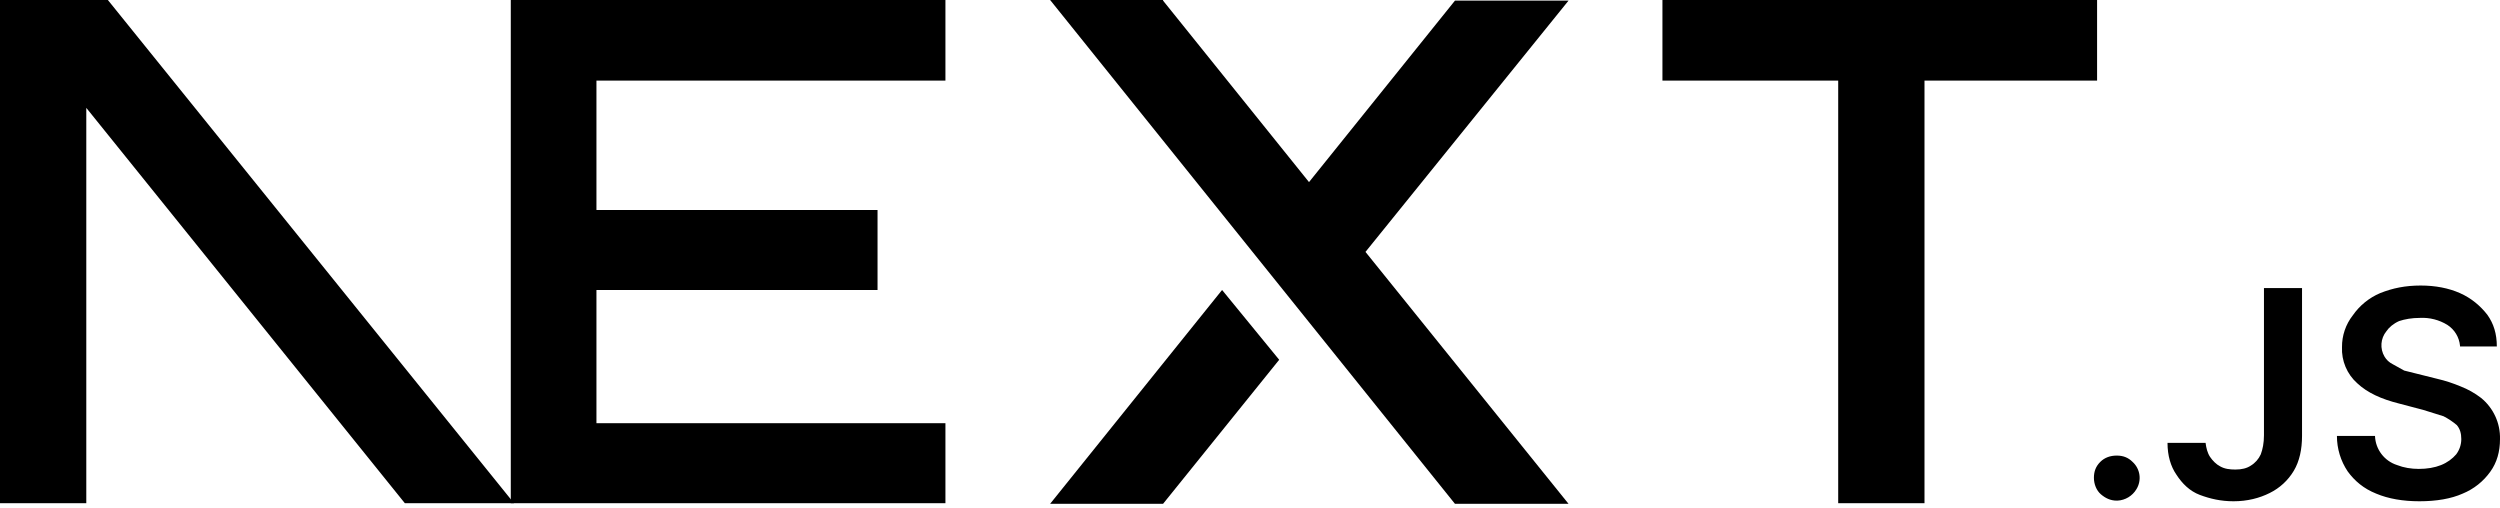
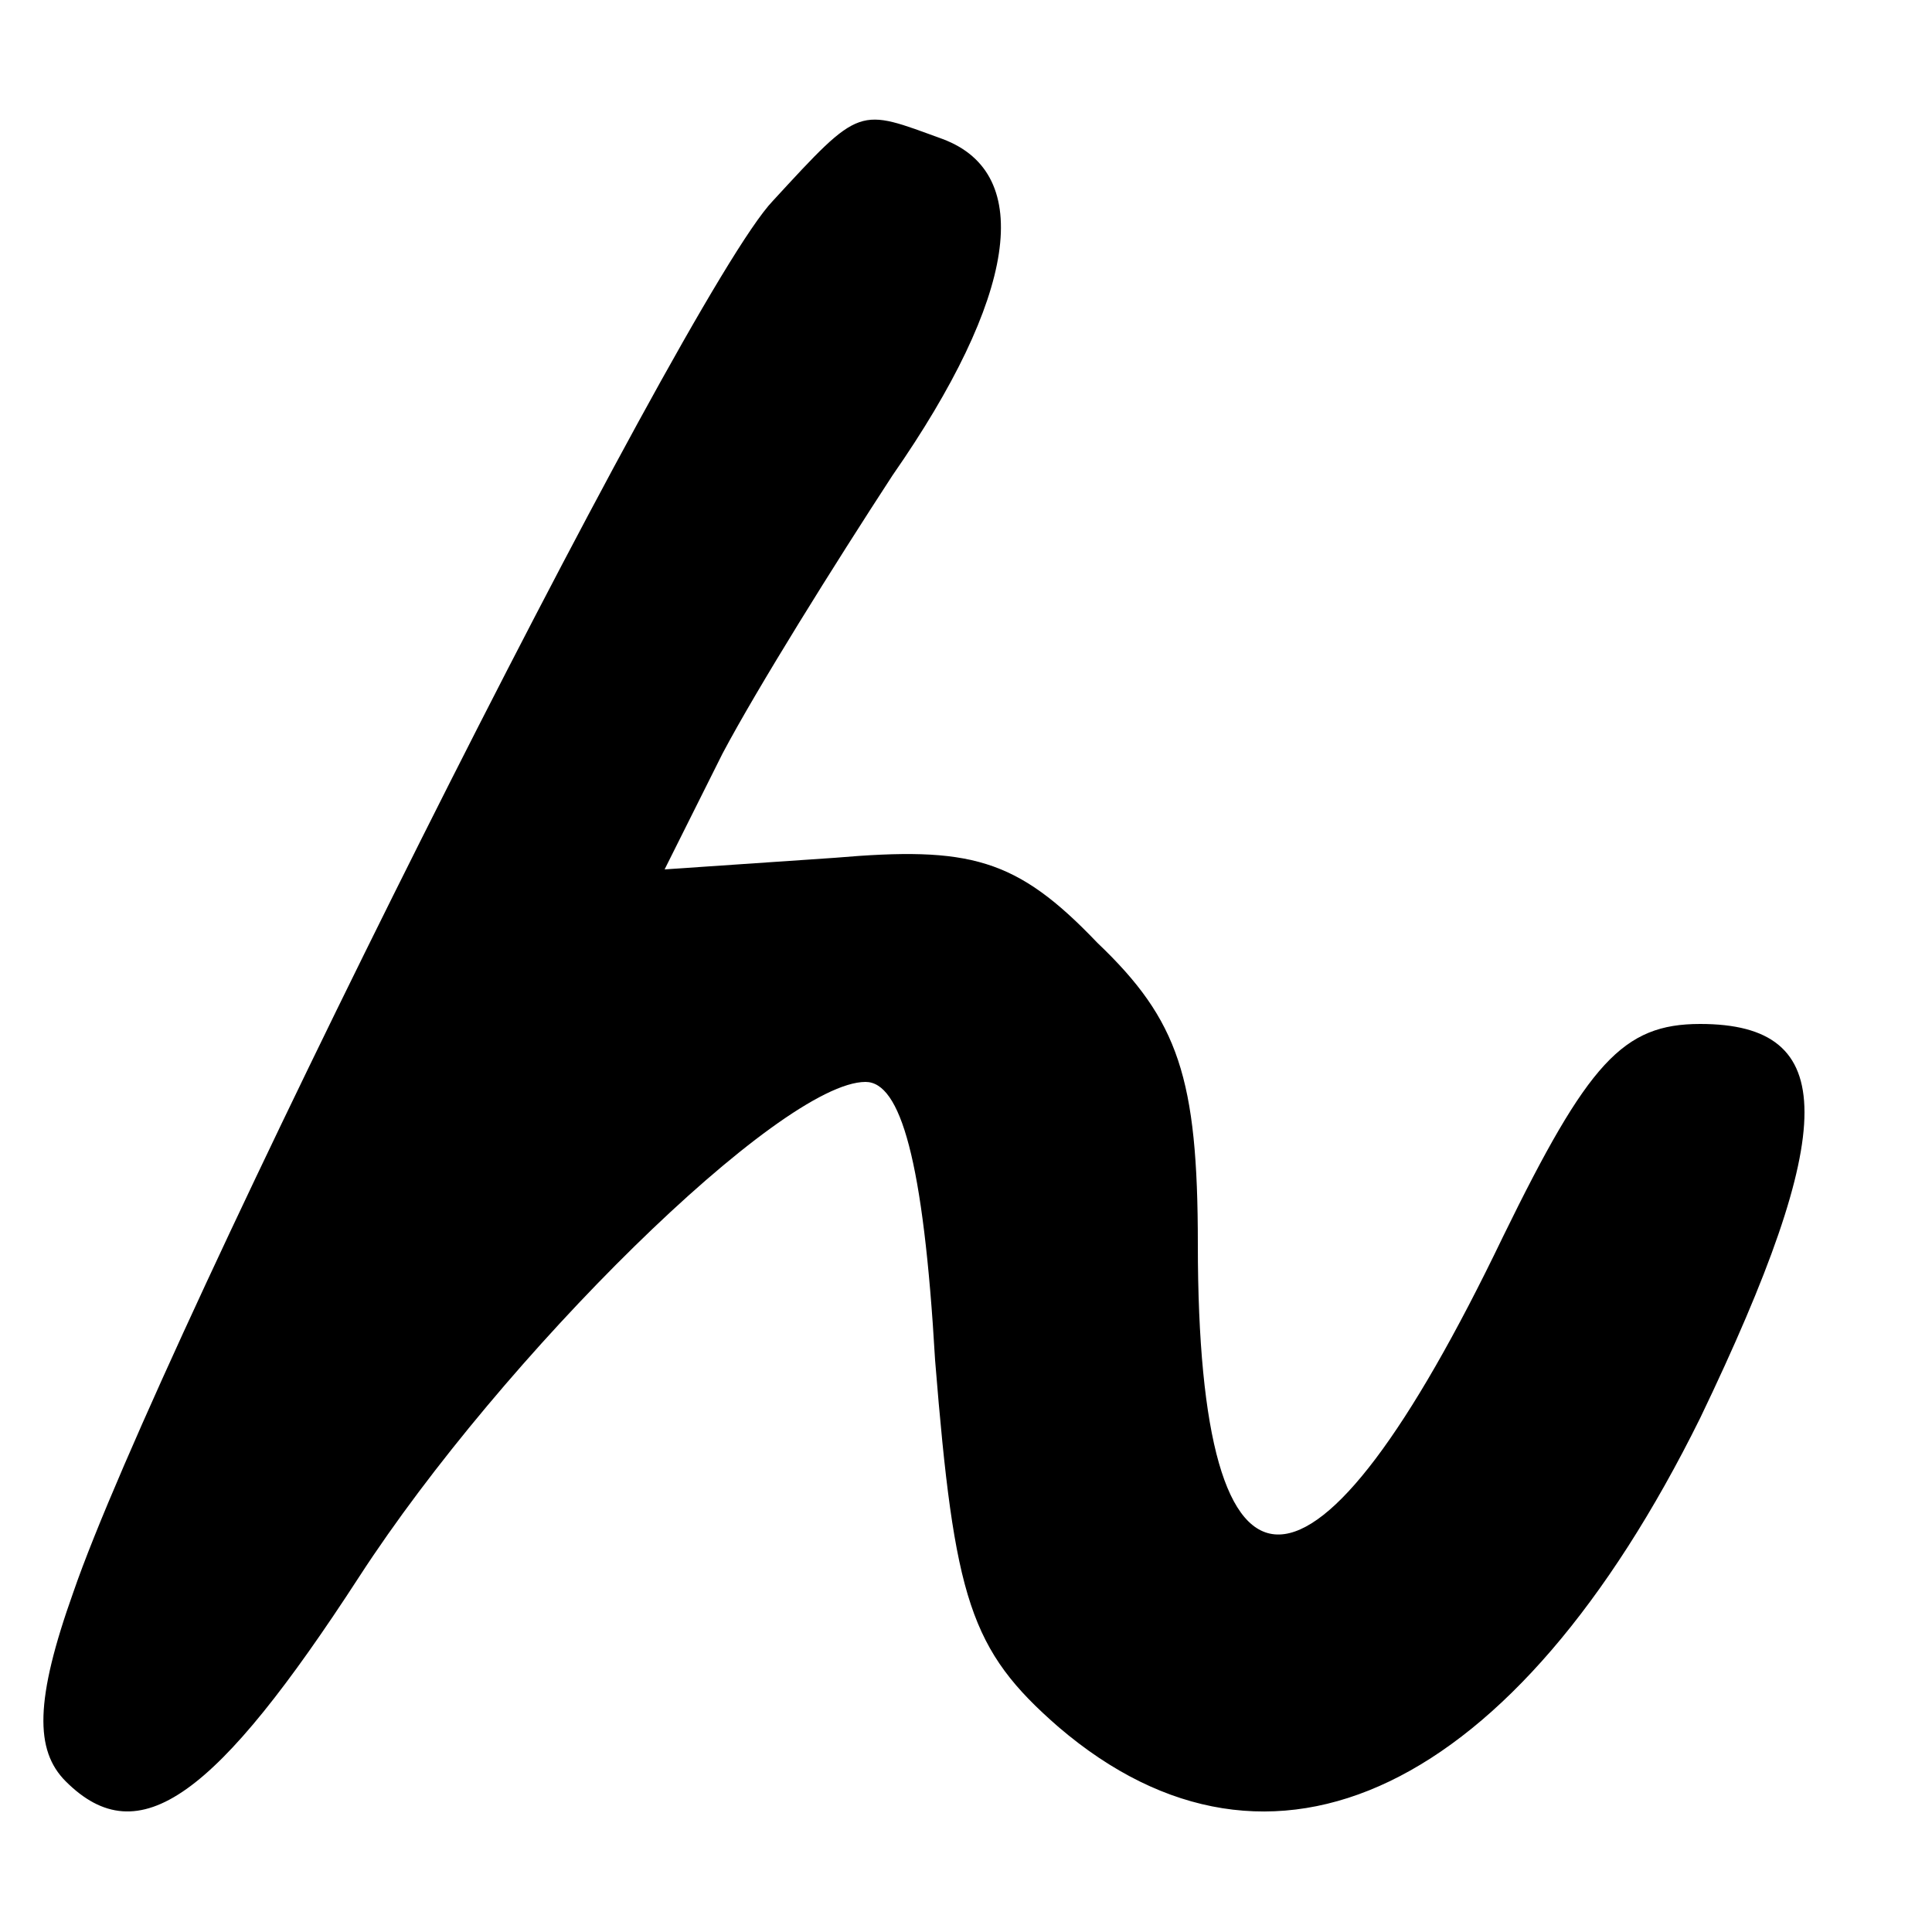
- <svg xmlns="http://www.w3.org/2000/svg" fill="none" viewBox="0 0 394 80">
-   <path fill="#000" d="M262 0h68.5v12.7h-27.2v66.6h-13.6V12.7H262V0ZM149 0v12.7H94v20.4h44.3v12.6H94v21h55v12.6H80.5V0h68.7zm34.3 0h-17.8l63.8 79.4h17.9l-32-39.7 32-39.6h-17.9l-23 28.6-23-28.6zm18.3 56.7-9-11-27.1 33.7h17.8l18.3-22.7z" />
-   <path fill="#000" d="M81 79.3 17 0H0v79.3h13.6V17l50.2 62.3H81Zm252.6-.4c-1 0-1.8-.4-2.5-1s-1.1-1.6-1.1-2.6.3-1.8 1-2.5 1.6-1 2.6-1 1.8.3 2.5 1a3.4 3.4 0 0 1 .6 4.3 3.7 3.7 0 0 1-3 1.8zm23.2-33.5h6v23.3c0 2.1-.4 4-1.3 5.5a9.1 9.1 0 0 1-3.8 3.5c-1.6.8-3.5 1.3-5.7 1.3-2 0-3.7-.4-5.3-1s-2.8-1.8-3.7-3.2c-.9-1.3-1.4-3-1.4-5h6c.1.8.3 1.6.7 2.2s1 1.2 1.6 1.5c.7.4 1.5.5 2.4.5 1 0 1.8-.2 2.4-.6a4 4 0 0 0 1.6-1.8c.3-.8.5-1.8.5-3V45.5zm30.9 9.1a4.4 4.4 0 0 0-2-3.3 7.5 7.5 0 0 0-4.3-1.1c-1.3 0-2.4.2-3.3.5-.9.4-1.6 1-2 1.6a3.5 3.5 0 0 0-.3 4c.3.5.7.9 1.3 1.2l1.8 1 2 .5 3.2.8c1.3.3 2.5.7 3.7 1.2a13 13 0 0 1 3.2 1.8 8.1 8.1 0 0 1 3 6.5c0 2-.5 3.7-1.5 5.1a10 10 0 0 1-4.4 3.5c-1.8.8-4.1 1.2-6.8 1.2-2.6 0-4.9-.4-6.8-1.2-2-.8-3.4-2-4.5-3.5a10 10 0 0 1-1.7-5.6h6a5 5 0 0 0 3.5 4.6c1 .4 2.2.6 3.4.6 1.3 0 2.5-.2 3.5-.6 1-.4 1.8-1 2.4-1.7a4 4 0 0 0 .8-2.4c0-.9-.2-1.6-.7-2.2a11 11 0 0 0-2.1-1.4l-3.2-1-3.8-1c-2.8-.7-5-1.7-6.6-3.2a7.2 7.2 0 0 1-2.4-5.7 8 8 0 0 1 1.7-5 10 10 0 0 1 4.3-3.5c2-.8 4-1.2 6.4-1.2 2.3 0 4.4.4 6.2 1.2 1.8.8 3.2 2 4.3 3.4 1 1.4 1.5 3 1.5 5h-5.8z" />
+ <svg xmlns="http://www.w3.org/2000/svg" version="1.0" width="50pt" height="50pt" viewBox="0 0 50 50" preserveAspectRatio="xMidYMid meet">
+   <g transform="translate(0,50) scale(0.1,-0.1)" fill="#000000" stroke="none">
+     <path d="M200 448 c-23 -24 -159 -296 -181 -360 -10 -28 -10 -41 -2 -49 19 -19 39 -4 76 53 37 57 109 128 131 128 9 0 15 -20 18 -72 5 -62 9 -75 32 -95 55 -47 118 -17 166 80 36 75 36 102 0 102 -20 0 -29 -10 -51 -55 -49 -102 -79 -103 -79 -2 0 43 -5 58 -26 78 -21 22 -33 25 -68 22 l-44 -3 15 30 c9 17 29 49 44 72 32 46 37 78 13 87 -22 8 -21 9 -44 -16z" />
+   </g>
</svg>
